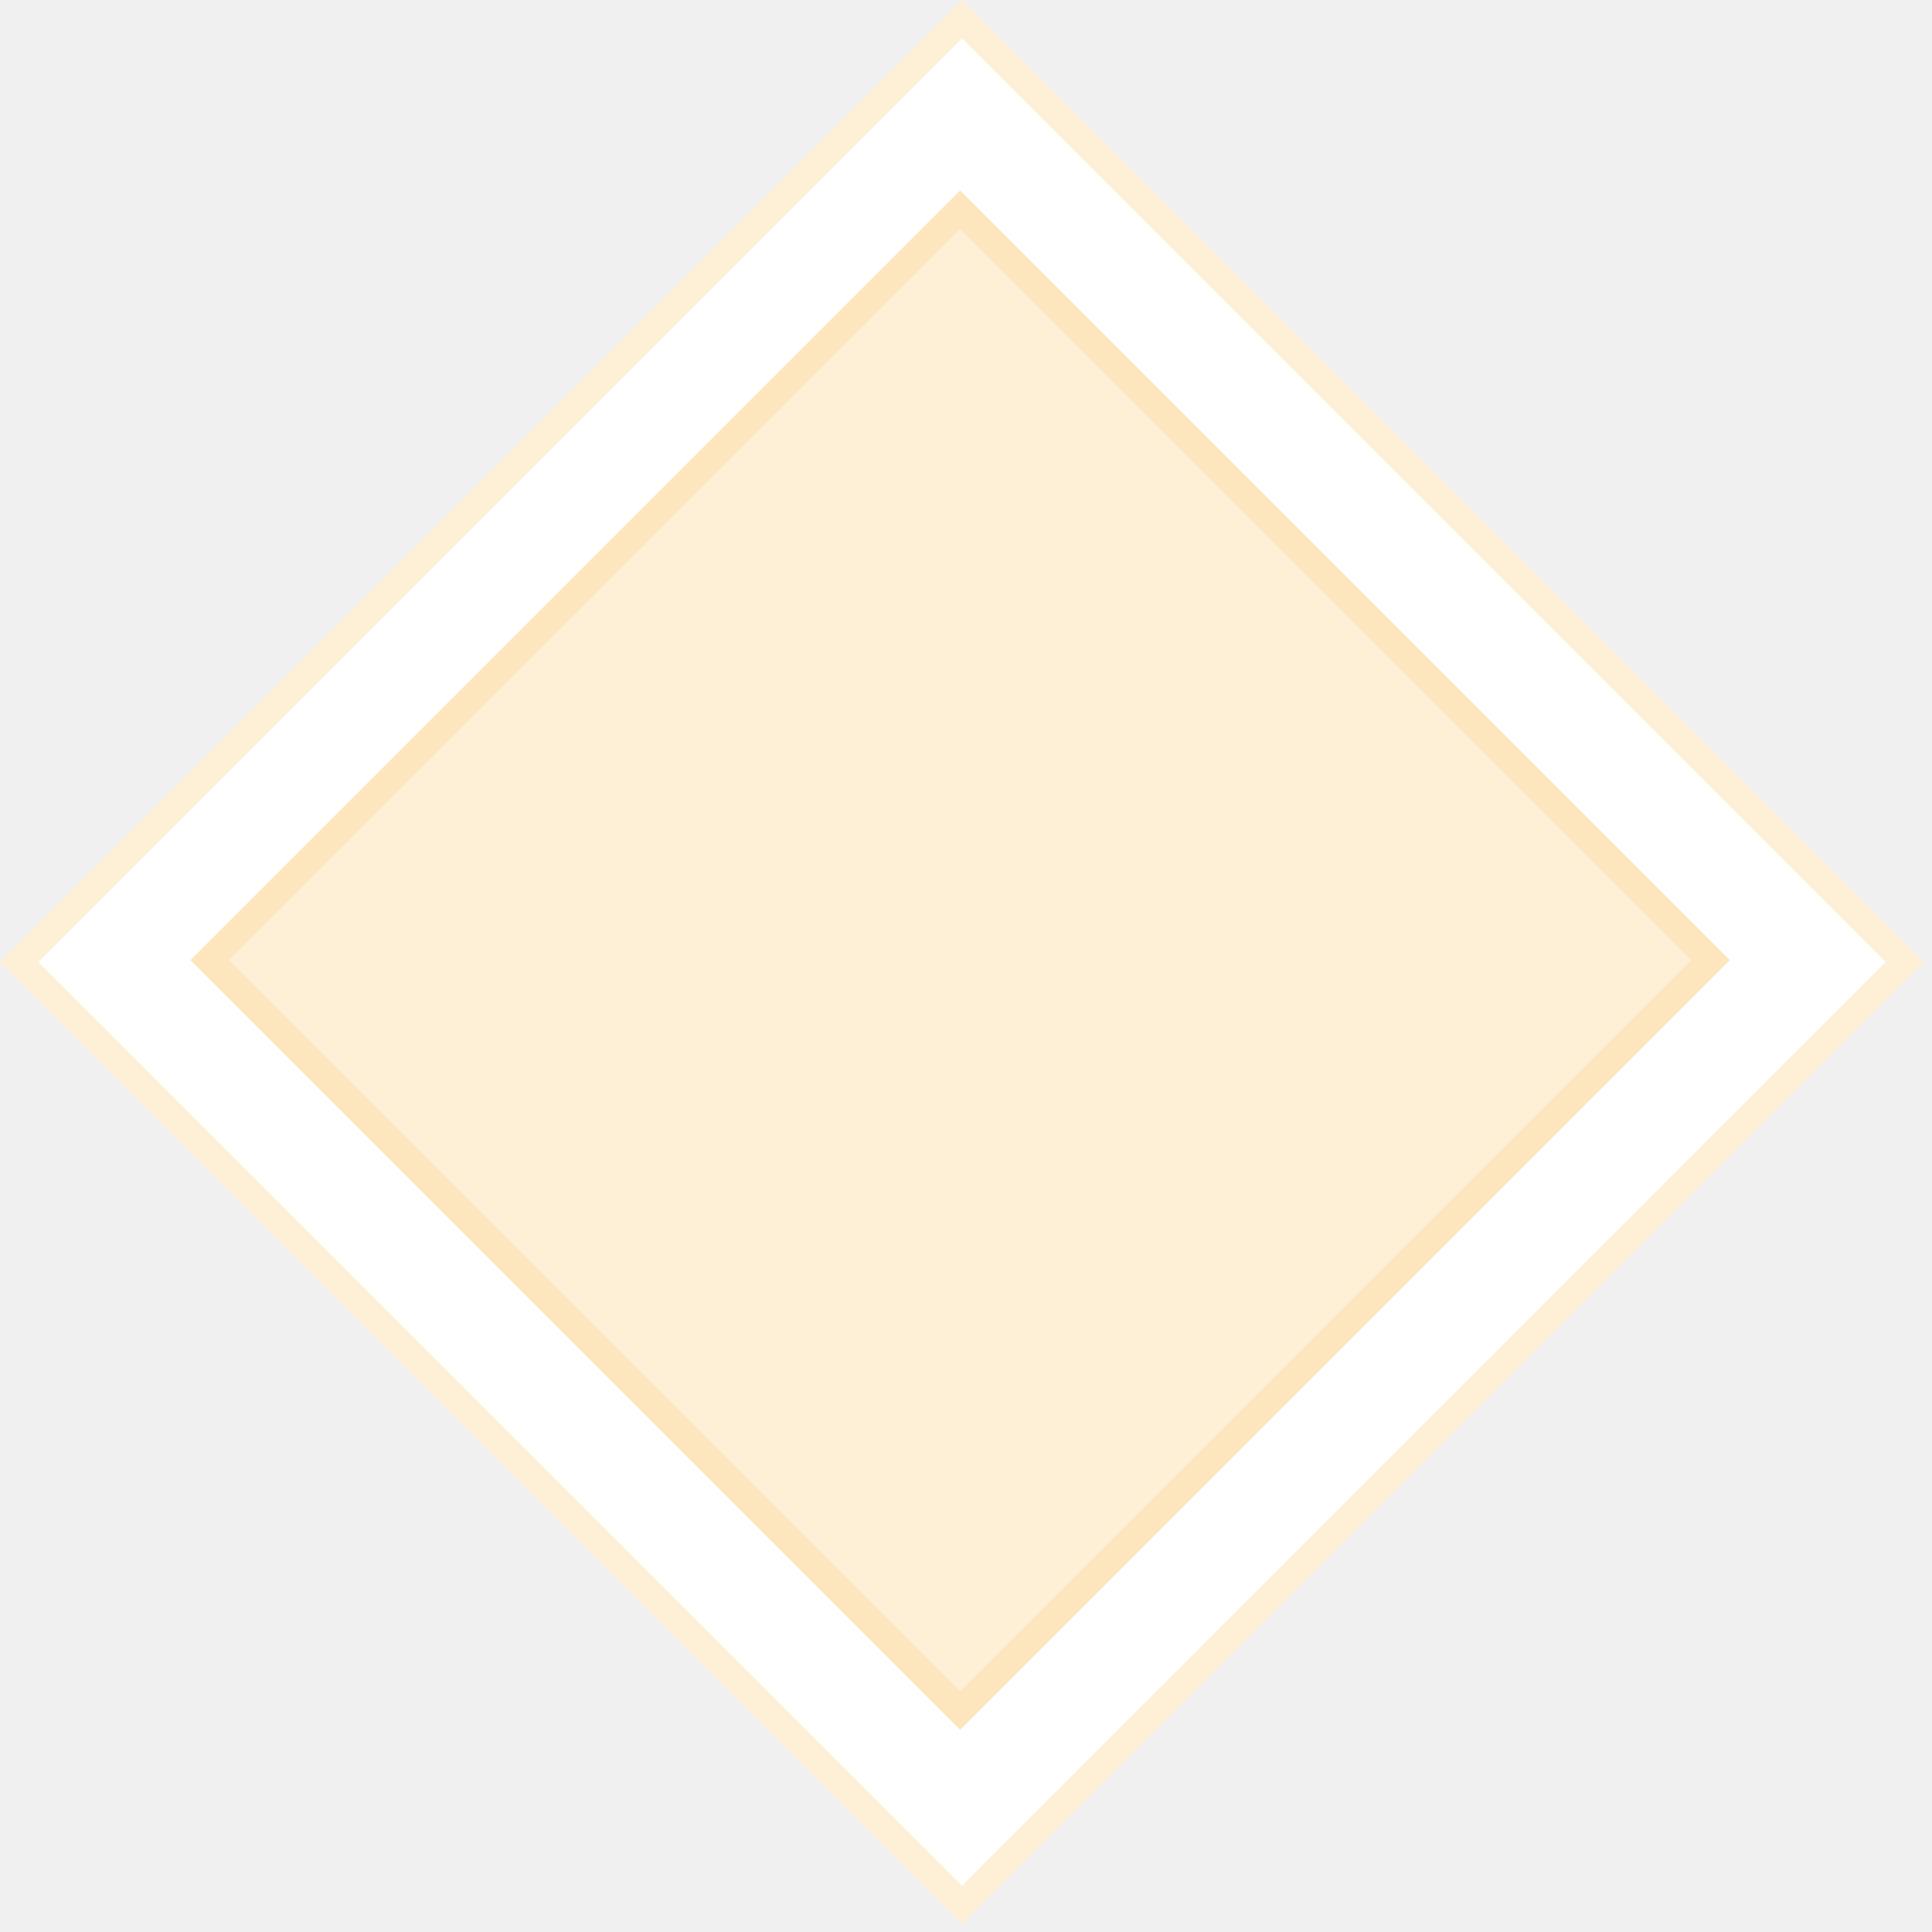
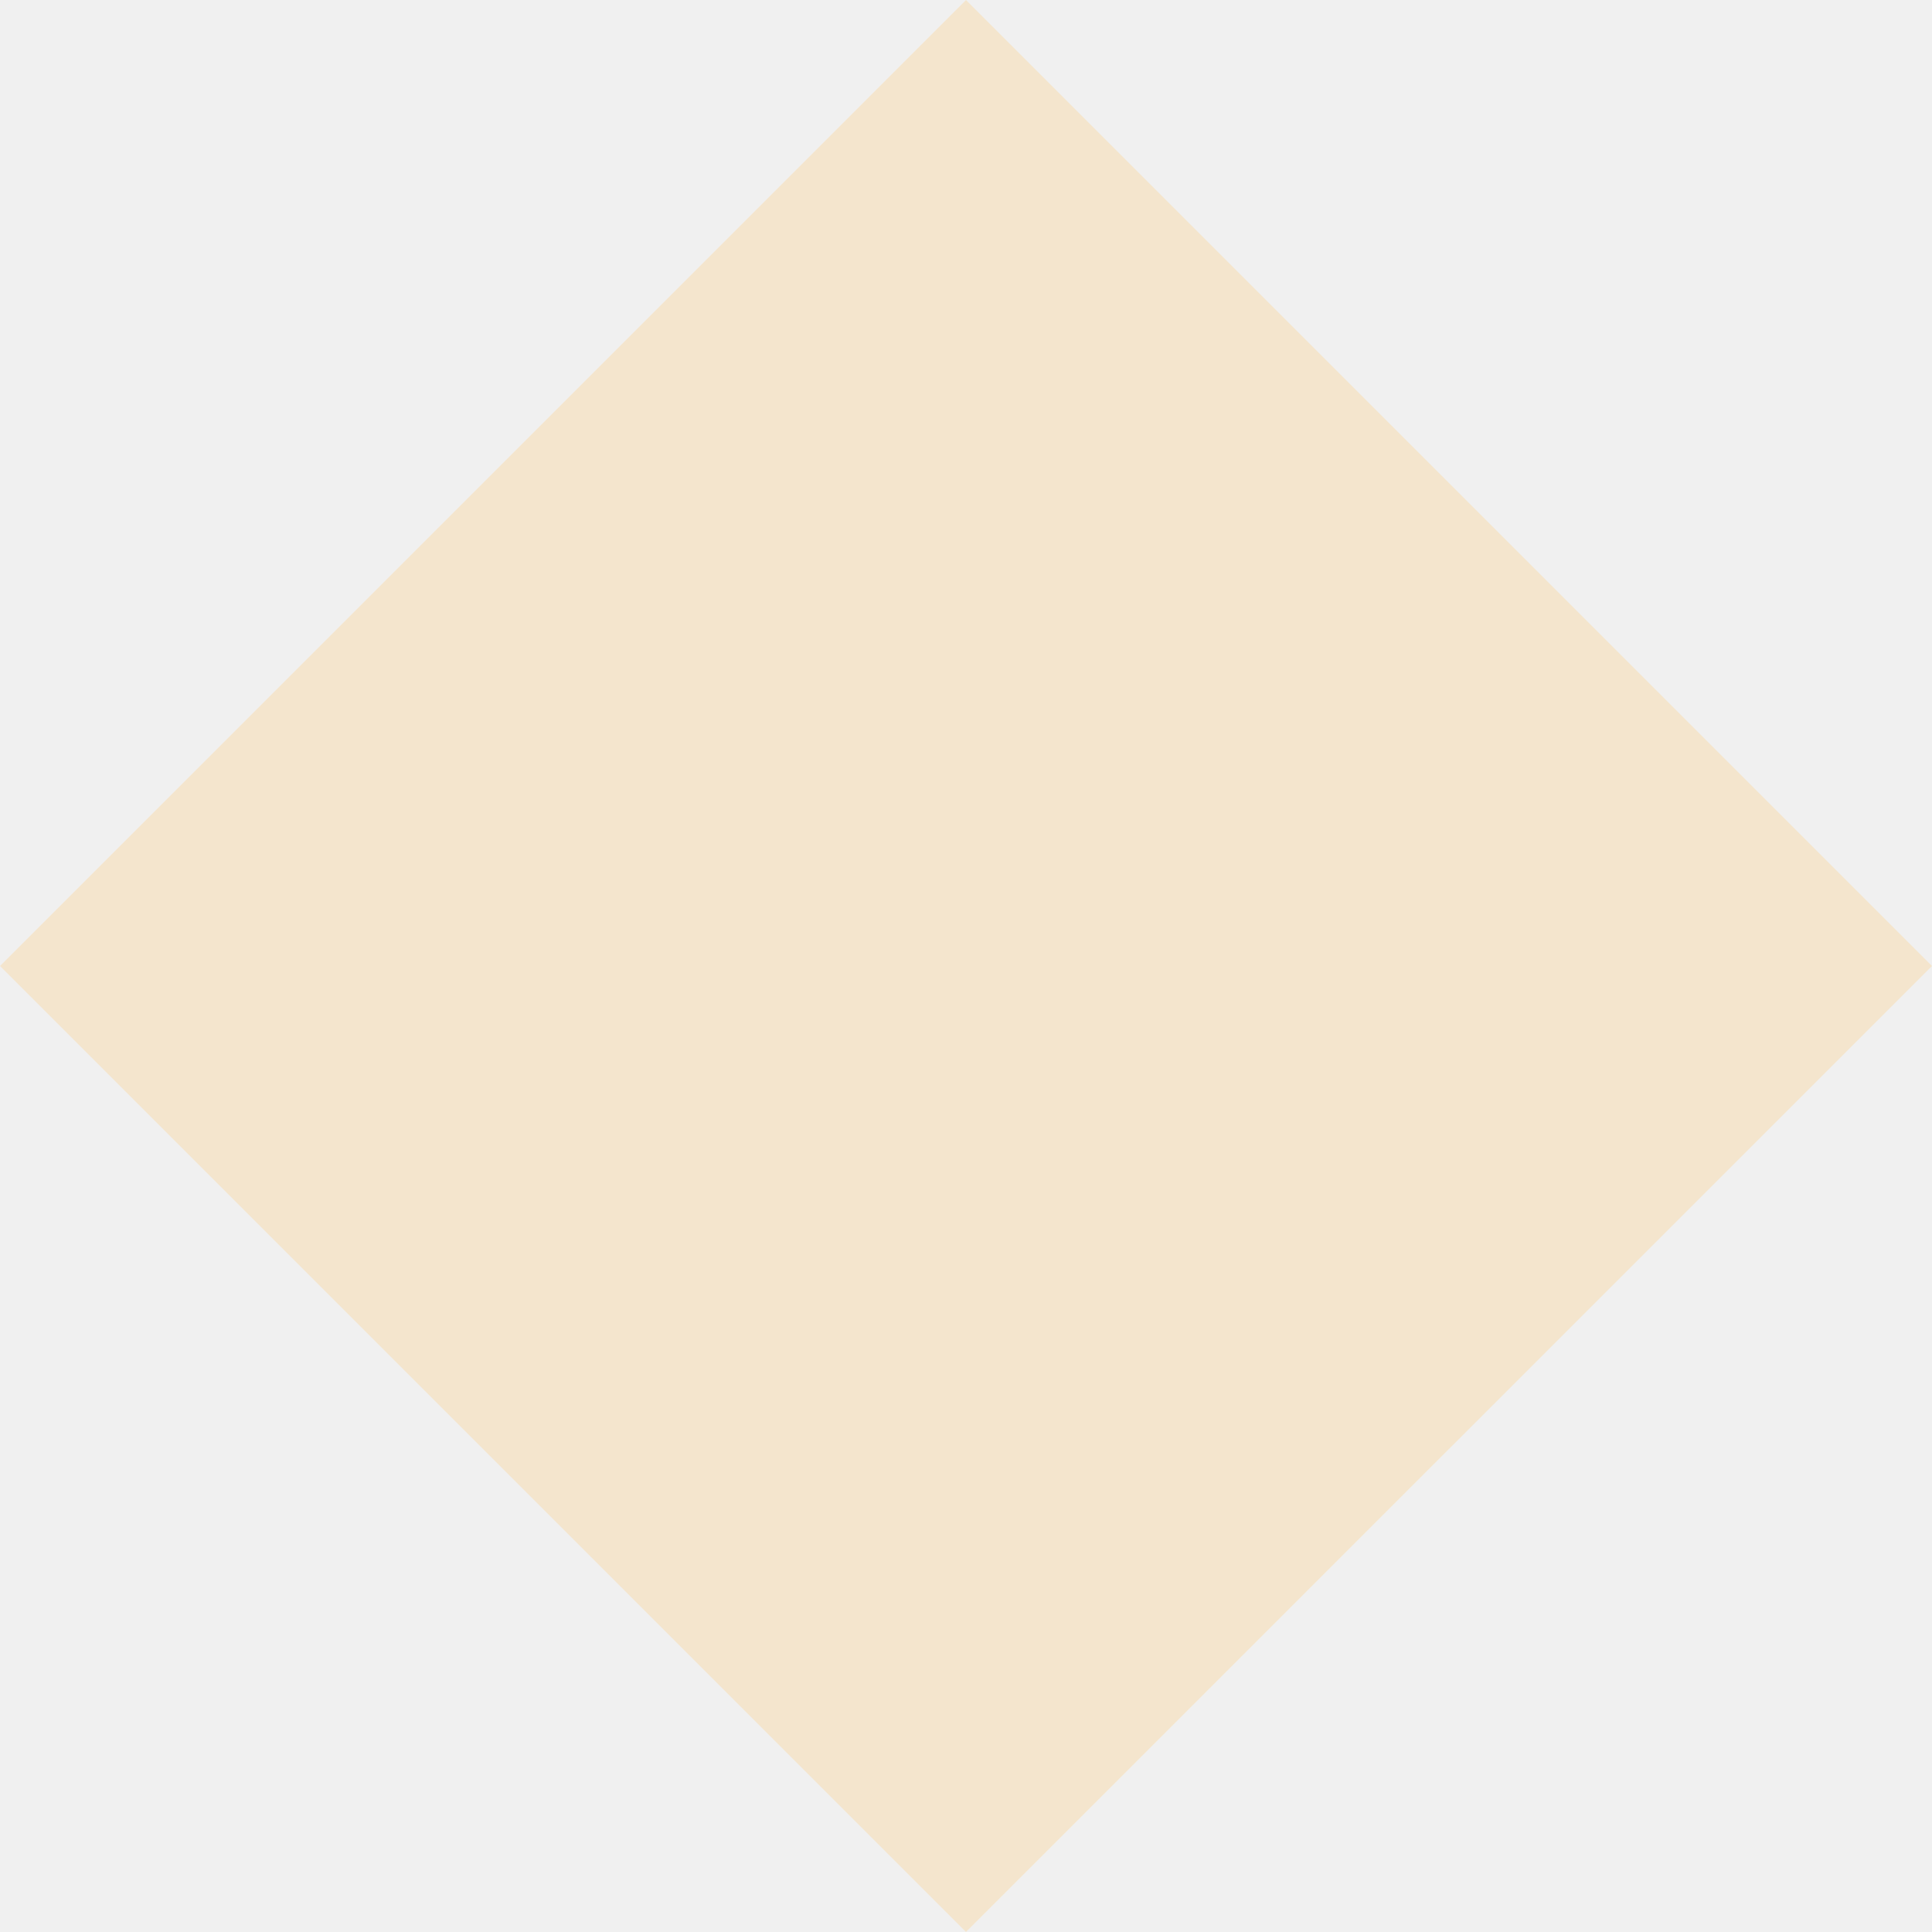
- <svg xmlns="http://www.w3.org/2000/svg" width="213" height="213" viewBox="0 0 213 213" fill="none">
-   <rect y="106.066" width="150" height="150" transform="rotate(-45 0 106.066)" fill="white" />
-   <rect x="2.121" y="106.066" width="147" height="147" transform="rotate(-45 2.12132 106.066)" stroke="#FCD591" stroke-opacity="0.36" stroke-width="3" />
-   <rect x="21" y="105.853" width="120" height="120" transform="rotate(-45 21 105.853)" fill="#FCD591" fill-opacity="0.36" />
-   <rect x="23.121" y="105.853" width="117" height="117" transform="rotate(-45 23.1213 105.853)" stroke="#FCD591" stroke-opacity="0.36" stroke-width="3" />
+ <svg xmlns="http://www.w3.org/2000/svg" width="190" height="190" viewBox="0 0 190 190" fill="none">
+   <rect y="95" width="134.35" height="134.35" transform="rotate(-45 0 95)" fill="#FCD591" fill-opacity="0.36" />
</svg>
